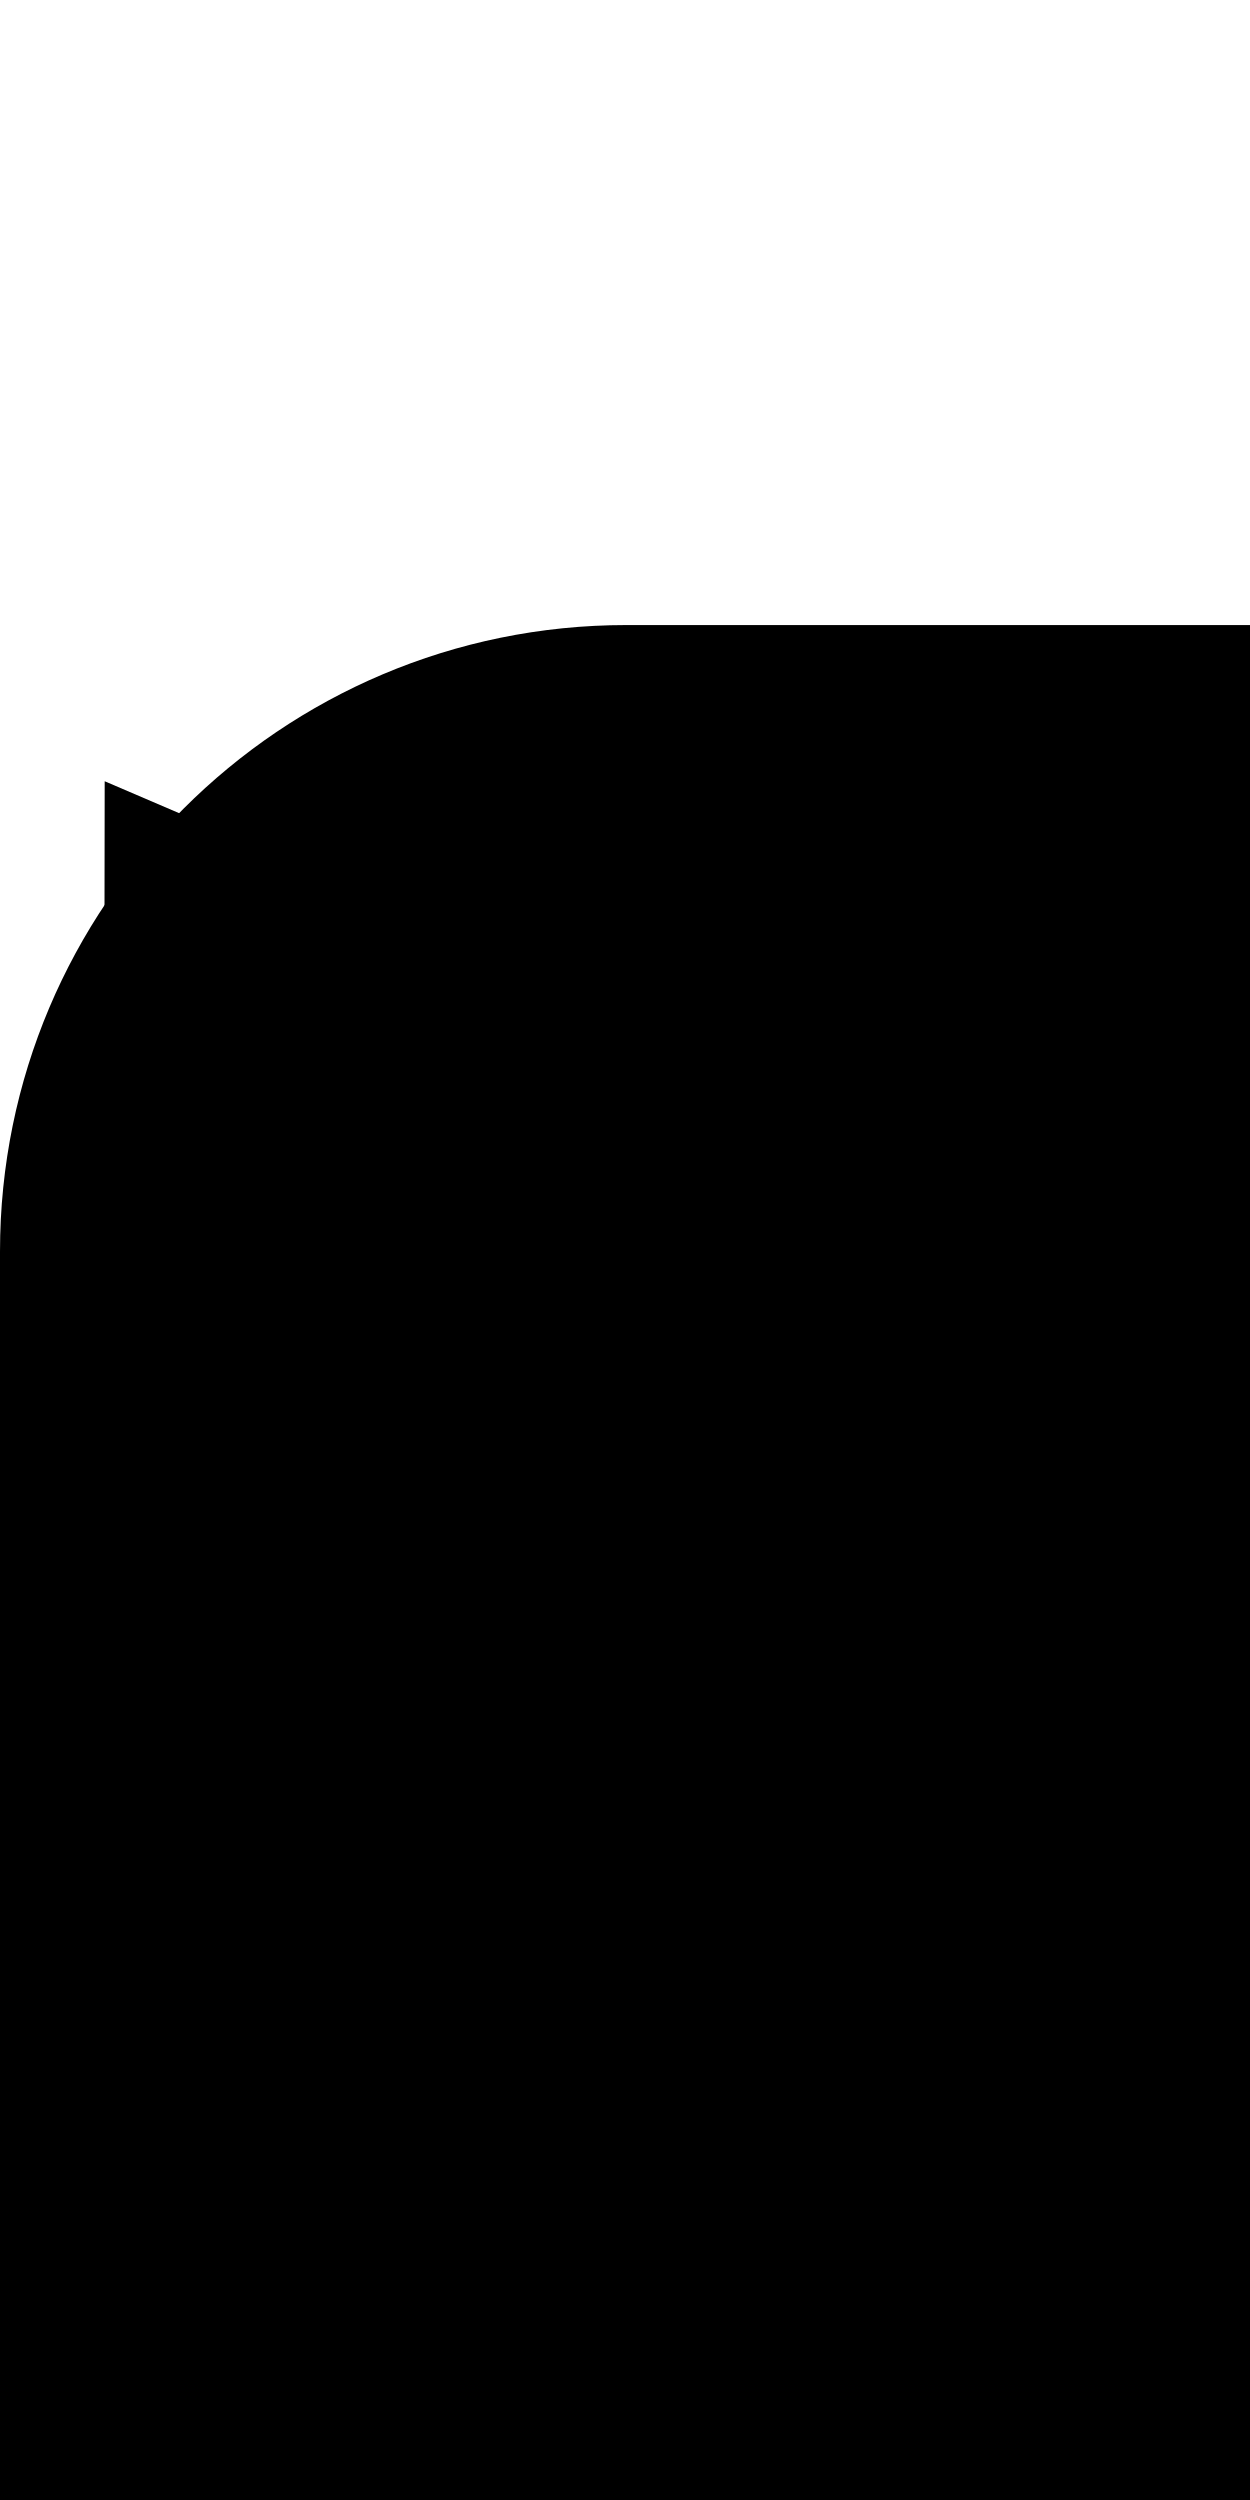
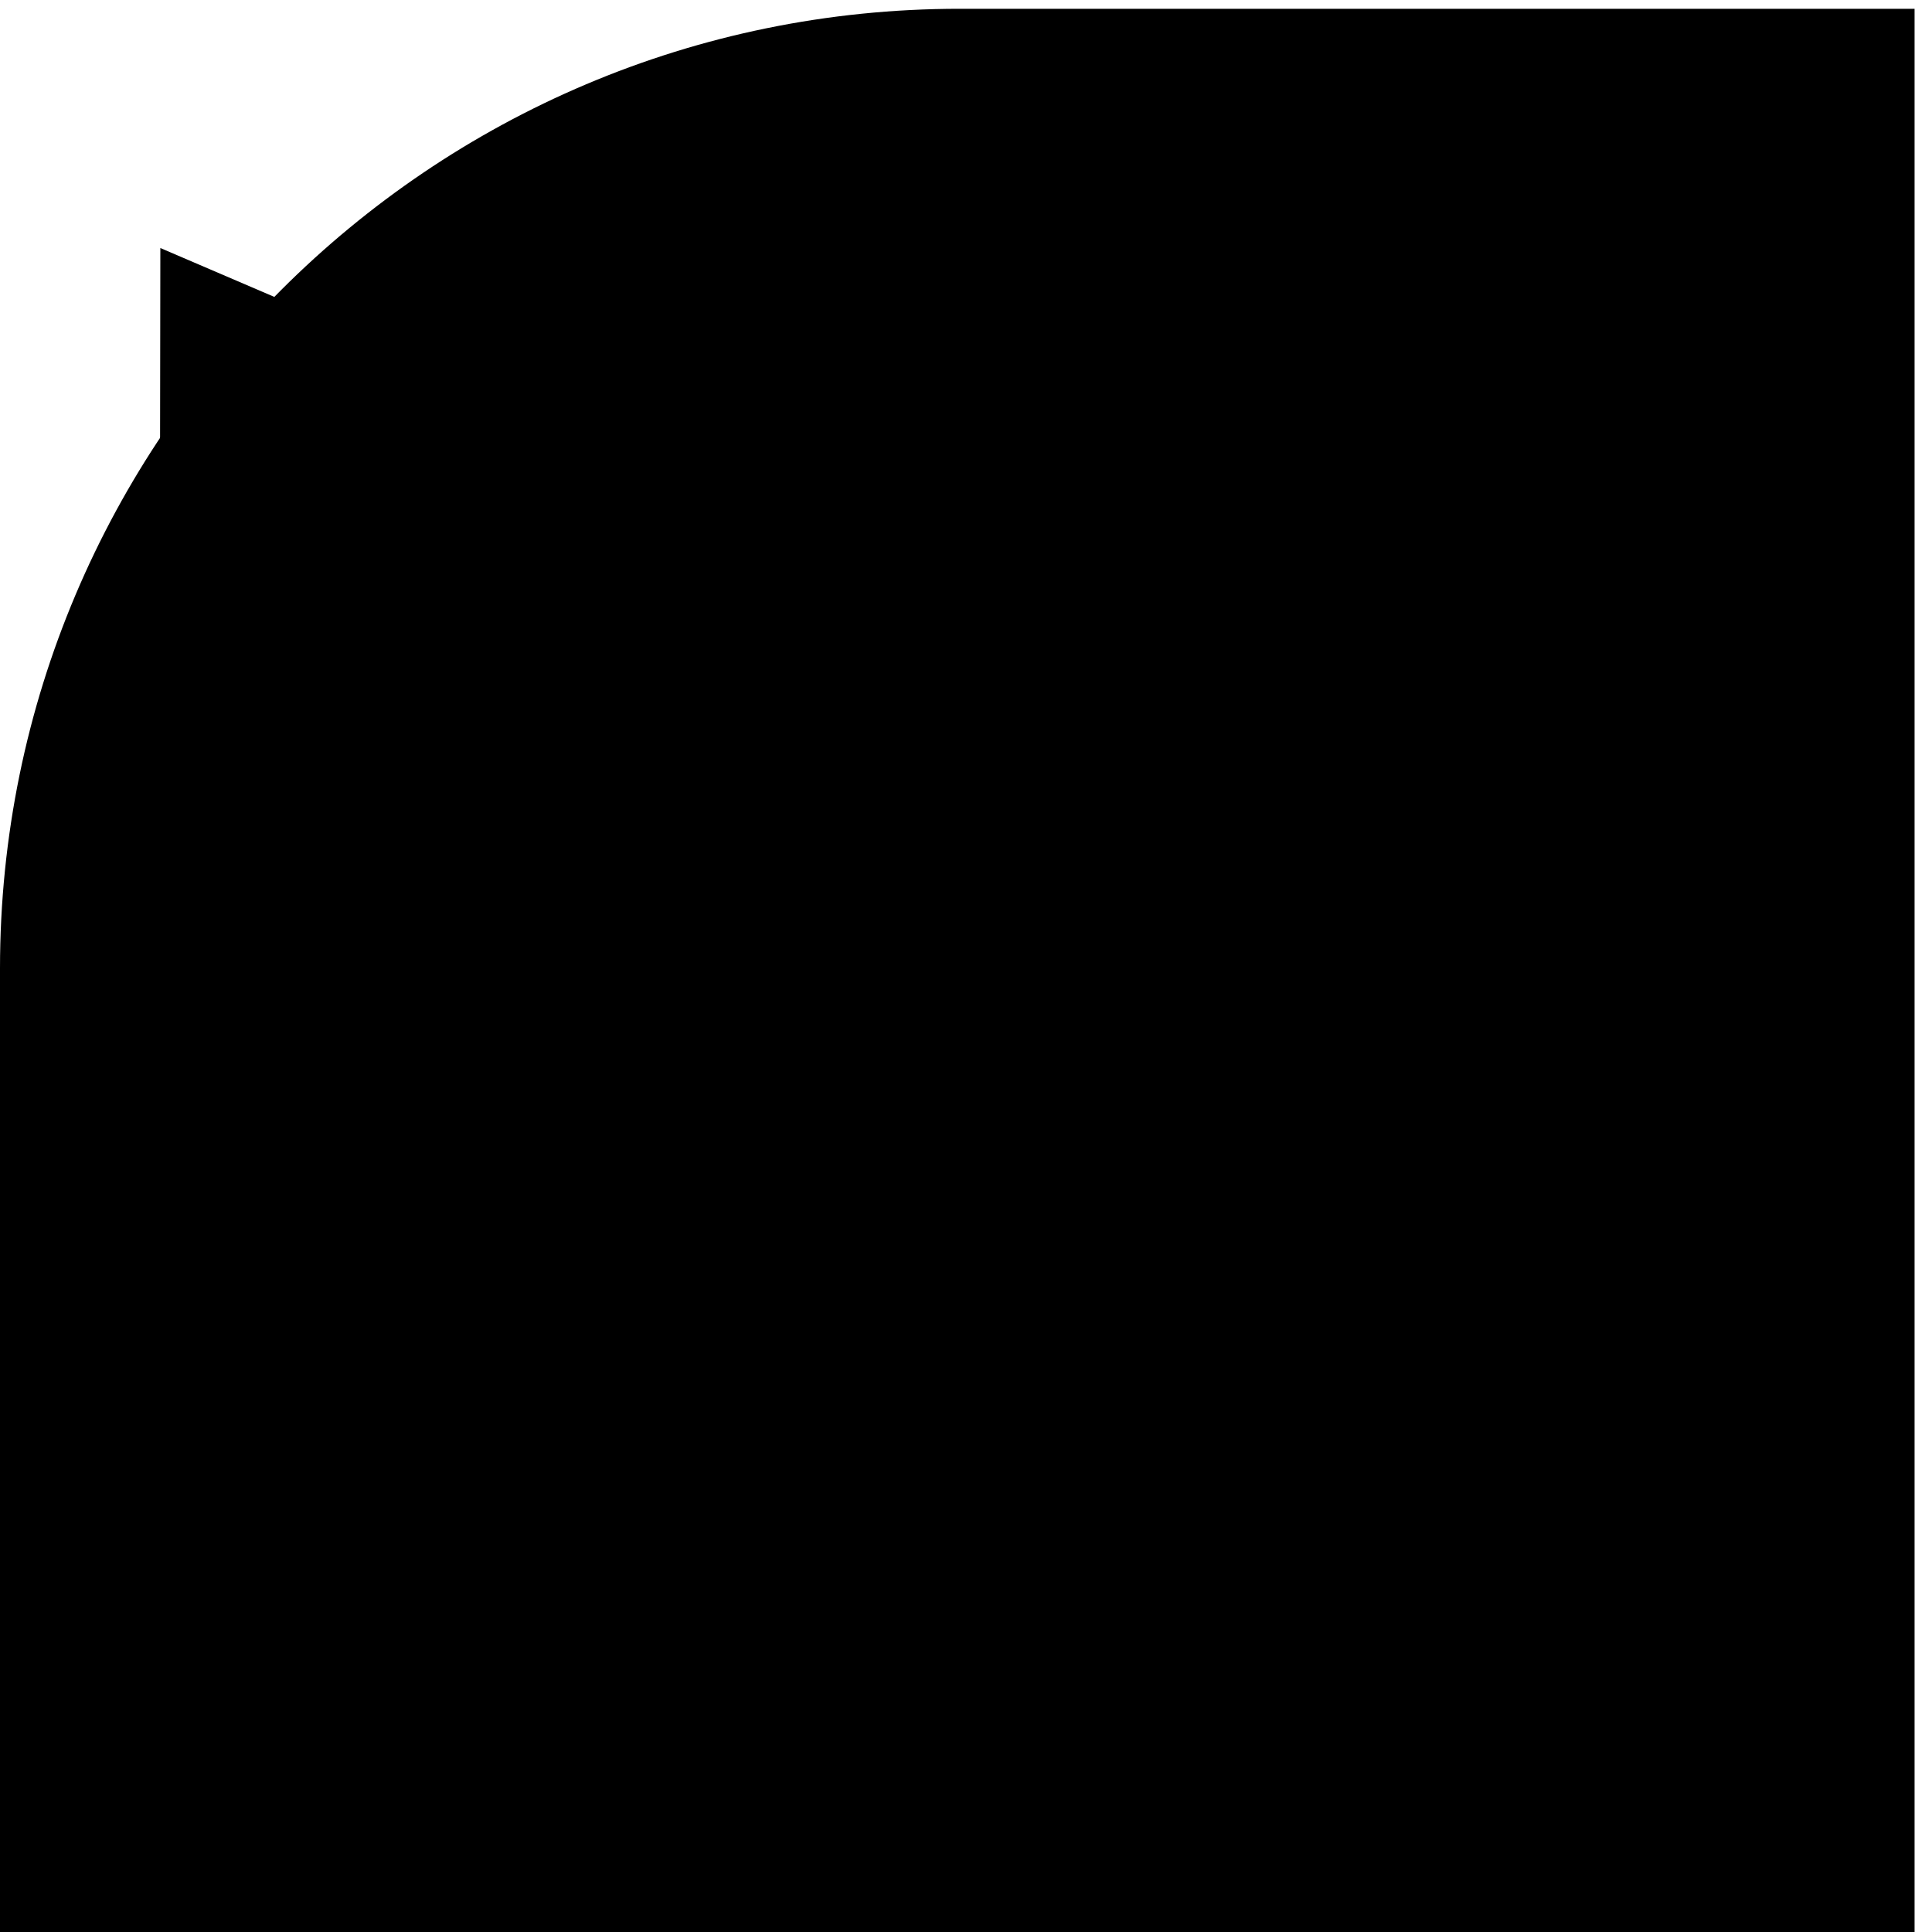
<svg xmlns="http://www.w3.org/2000/svg">
  <svg id="send" viewBox="0 0 24 24">
    <path d="M2.01 21L23 12 2.01 3 2 10l15 2-15 2z" />
    <path d="M0 0h24v24H0z" fill="none" />
  </svg>
  <svg id="members" viewBox="0 0 24 24">
    <path d="M9 11.75c-.69 0-1.25.56-1.25 1.25s.56 1.25 1.25 1.25 1.25-.56 1.25-1.25-.56-1.25-1.25-1.25zm6 0c-.69 0-1.25.56-1.25 1.25s.56 1.25 1.25 1.25 1.25-.56 1.25-1.25-.56-1.25-1.25-1.25zM12 2C6.48 2 2 6.48 2 12s4.48 10 10 10 10-4.48 10-10S17.52 2 12 2zm0 18c-4.41 0-8-3.59-8-8 0-.29.02-.58.05-.86 2.36-1.05 4.23-2.98 5.21-5.37C11.07 8.33 14.05 10 17.42 10c.78 0 1.53-.09 2.25-.26.21.71.33 1.47.33 2.26 0 4.41-3.59 8-8 8z" />
    <path d="M0 0h24v24H0z" fill="none" />
  </svg>
  <svg id="add" viewBox="0 0 24 24">
    <path d="M0 0h24v24H0z" fill="none" />
    <path d="M13 7h-2v4H7v2h4v4h2v-4h4v-2h-4V7zm-1-5C6.48 2 2 6.48 2 12s4.48 10 10 10 10-4.48 10-10S17.52 2 12 2zm0 18c-4.41 0-8-3.59-8-8s3.59-8 8-8 8 3.59 8 8-3.59 8-8 8z" />
  </svg>
  <svg id="menu" viewBox="0 0 24 24">
    <path d="M0 0h24v24H0z" fill="none" />
    <path d="M3 18h18v-2H3v2zm0-5h18v-2H3v2zm0-7v2h18V6H3z" />
  </svg>
  <svg id="public" viewBox="0 0 24 24">
    <path d="M0 0h24v24H0z" fill="none" />
    <path d="M12 2C6.48 2 2 6.48 2 12s4.48 10 10 10 10-4.48 10-10S17.52 2 12 2zm-1 17.93c-3.95-.49-7-3.85-7-7.93 0-.62.08-1.21.21-1.79L9 15v1c0 1.1.9 2 2 2v1.93zm6.9-2.54c-.26-.81-1-1.39-1.9-1.39h-1v-3c0-.55-.45-1-1-1H8v-2h2c.55 0 1-.45 1-1V7h2c1.1 0 2-.9 2-2v-.41c2.93 1.19 5 4.06 5 7.41 0 2.08-.8 3.97-2.1 5.39z" />
  </svg>
  <svg id="attach" viewBox="0 0 24 24">
    <path d="M16.5 6v11.5c0 2.21-1.79 4-4 4s-4-1.79-4-4V5c0-1.38 1.12-2.5 2.5-2.5s2.5 1.12 2.5 2.5v10.5c0 .55-.45 1-1 1s-1-.45-1-1V6H10v9.5c0 1.38 1.12 2.5 2.5 2.5s2.5-1.12 2.5-2.5V5c0-2.21-1.79-4-4-4S7 2.79 7 5v12.5c0 3.04 2.46 5.5 5.5 5.5s5.5-2.46 5.5-5.5V6h-1.5z" />
    <path d="M0 0h24v24H0z" fill="none" />
  </svg>
  <svg id="lock" viewBox="0 0 24 24">
    <path d="M0 0h24v24H0z" fill="none" />
    <path d="M18 8h-1V6c0-2.76-2.24-5-5-5S7 3.24 7 6v2H6c-1.1 0-2 .9-2 2v10c0 1.1.9 2 2 2h12c1.1 0 2-.9 2-2V10c0-1.1-.9-2-2-2zm-6 9c-1.1 0-2-.9-2-2s.9-2 2-2 2 .9 2 2-.9 2-2 2zm3.1-9H8.9V6c0-1.71 1.39-3.1 3.1-3.1 1.71 0 3.1 1.39 3.1 3.1v2z" />
  </svg>
  <svg id="remove" viewBox="0 0 24 24">
    <path d="M0 0h24v24H0z" fill="none" />
    <path d="M7 11v2h10v-2H7zm5-9C6.48 2 2 6.48 2 12s4.48 10 10 10 10-4.48 10-10S17.52 2 12 2zm0 18c-4.41 0-8-3.59-8-8s3.59-8 8-8 8 3.59 8 8-3.59 8-8 8z" />
  </svg>
  <svg id="signout" viewBox="0 0 24 24">
    <path d="M0 0h24v24H0z" fill="none" />
-     <path d="M180.455,360.91H24.061V24.061h156.394c6.641,0,12.03-5.39,12.03-12.03s-5.39-12.03-12.03-12.03H12.03  C5.39,0.001,0,5.39,0,12.031V372.94c0,6.641,5.39,12.03,12.03,12.03h168.424c6.641,0,12.03-5.39,12.03-12.03  C192.485,366.299,187.095,360.91,180.455,360.91z" />
+     <path d="M180.455,360.91H24.061V24.061h156.394c6.641,0,12.03-5.39,12.03-12.03s-5.39-12.03-12.03-12.03H12.03 C5.39,0.001,0,5.39,0,12.031V372.94c0,6.641,5.39,12.03,12.03,12.03h168.424c6.641,0,12.03-5.39,12.03-12.03 C192.485,366.299,187.095,360.91,180.455,360.91z" />
+     <path d="M381.481,184.088l-83.009-84.2c-4.704-4.752-12.319-4.74-17.011,0c-4.704,4.74-4.704,12.439,0,17.179l62.558,63.46H96.279 c-6.641,0-12.03,5.438-12.03,12.151c0,6.713,5.39,12.151,12.03,12.151h247.74l-62.558,63.46c-4.704,4.752-4.704,12.439,0,17.179 c4.704,4.752,12.319,4.752,17.011,0l82.997-84.2C386.113,196.588,386.161,188.756,381.481,184.088z" />
  </svg>
</svg>
